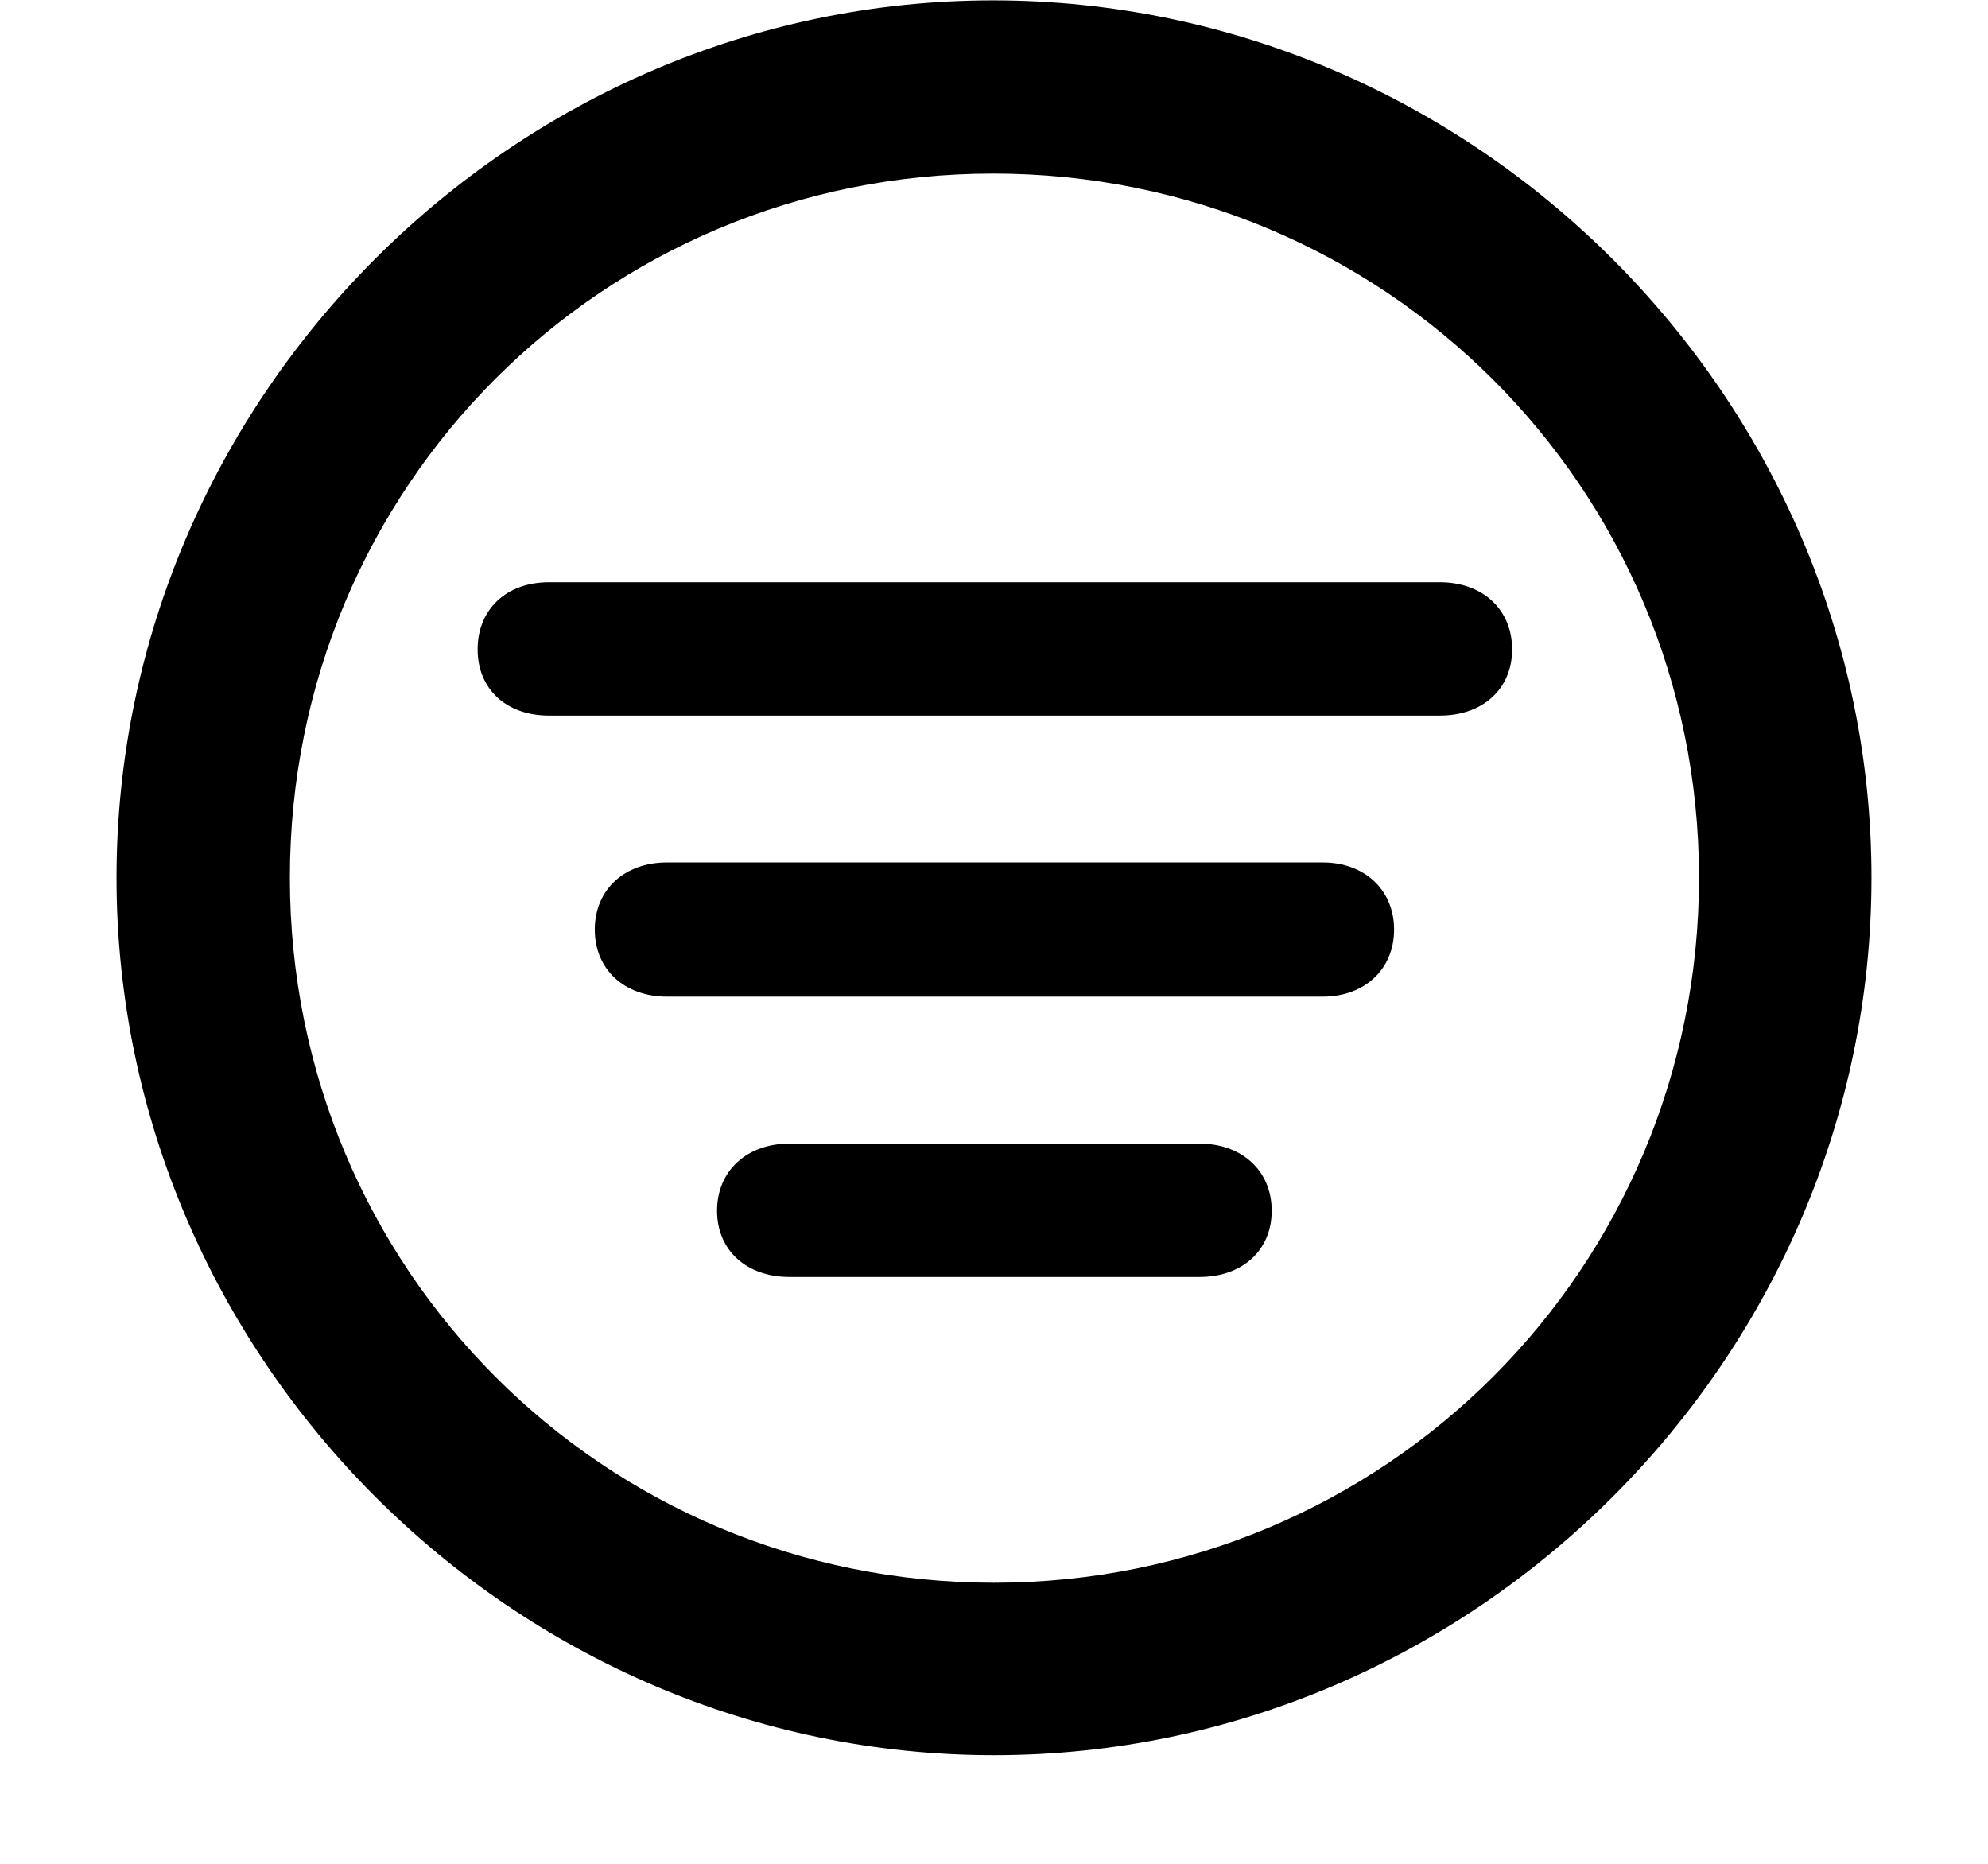
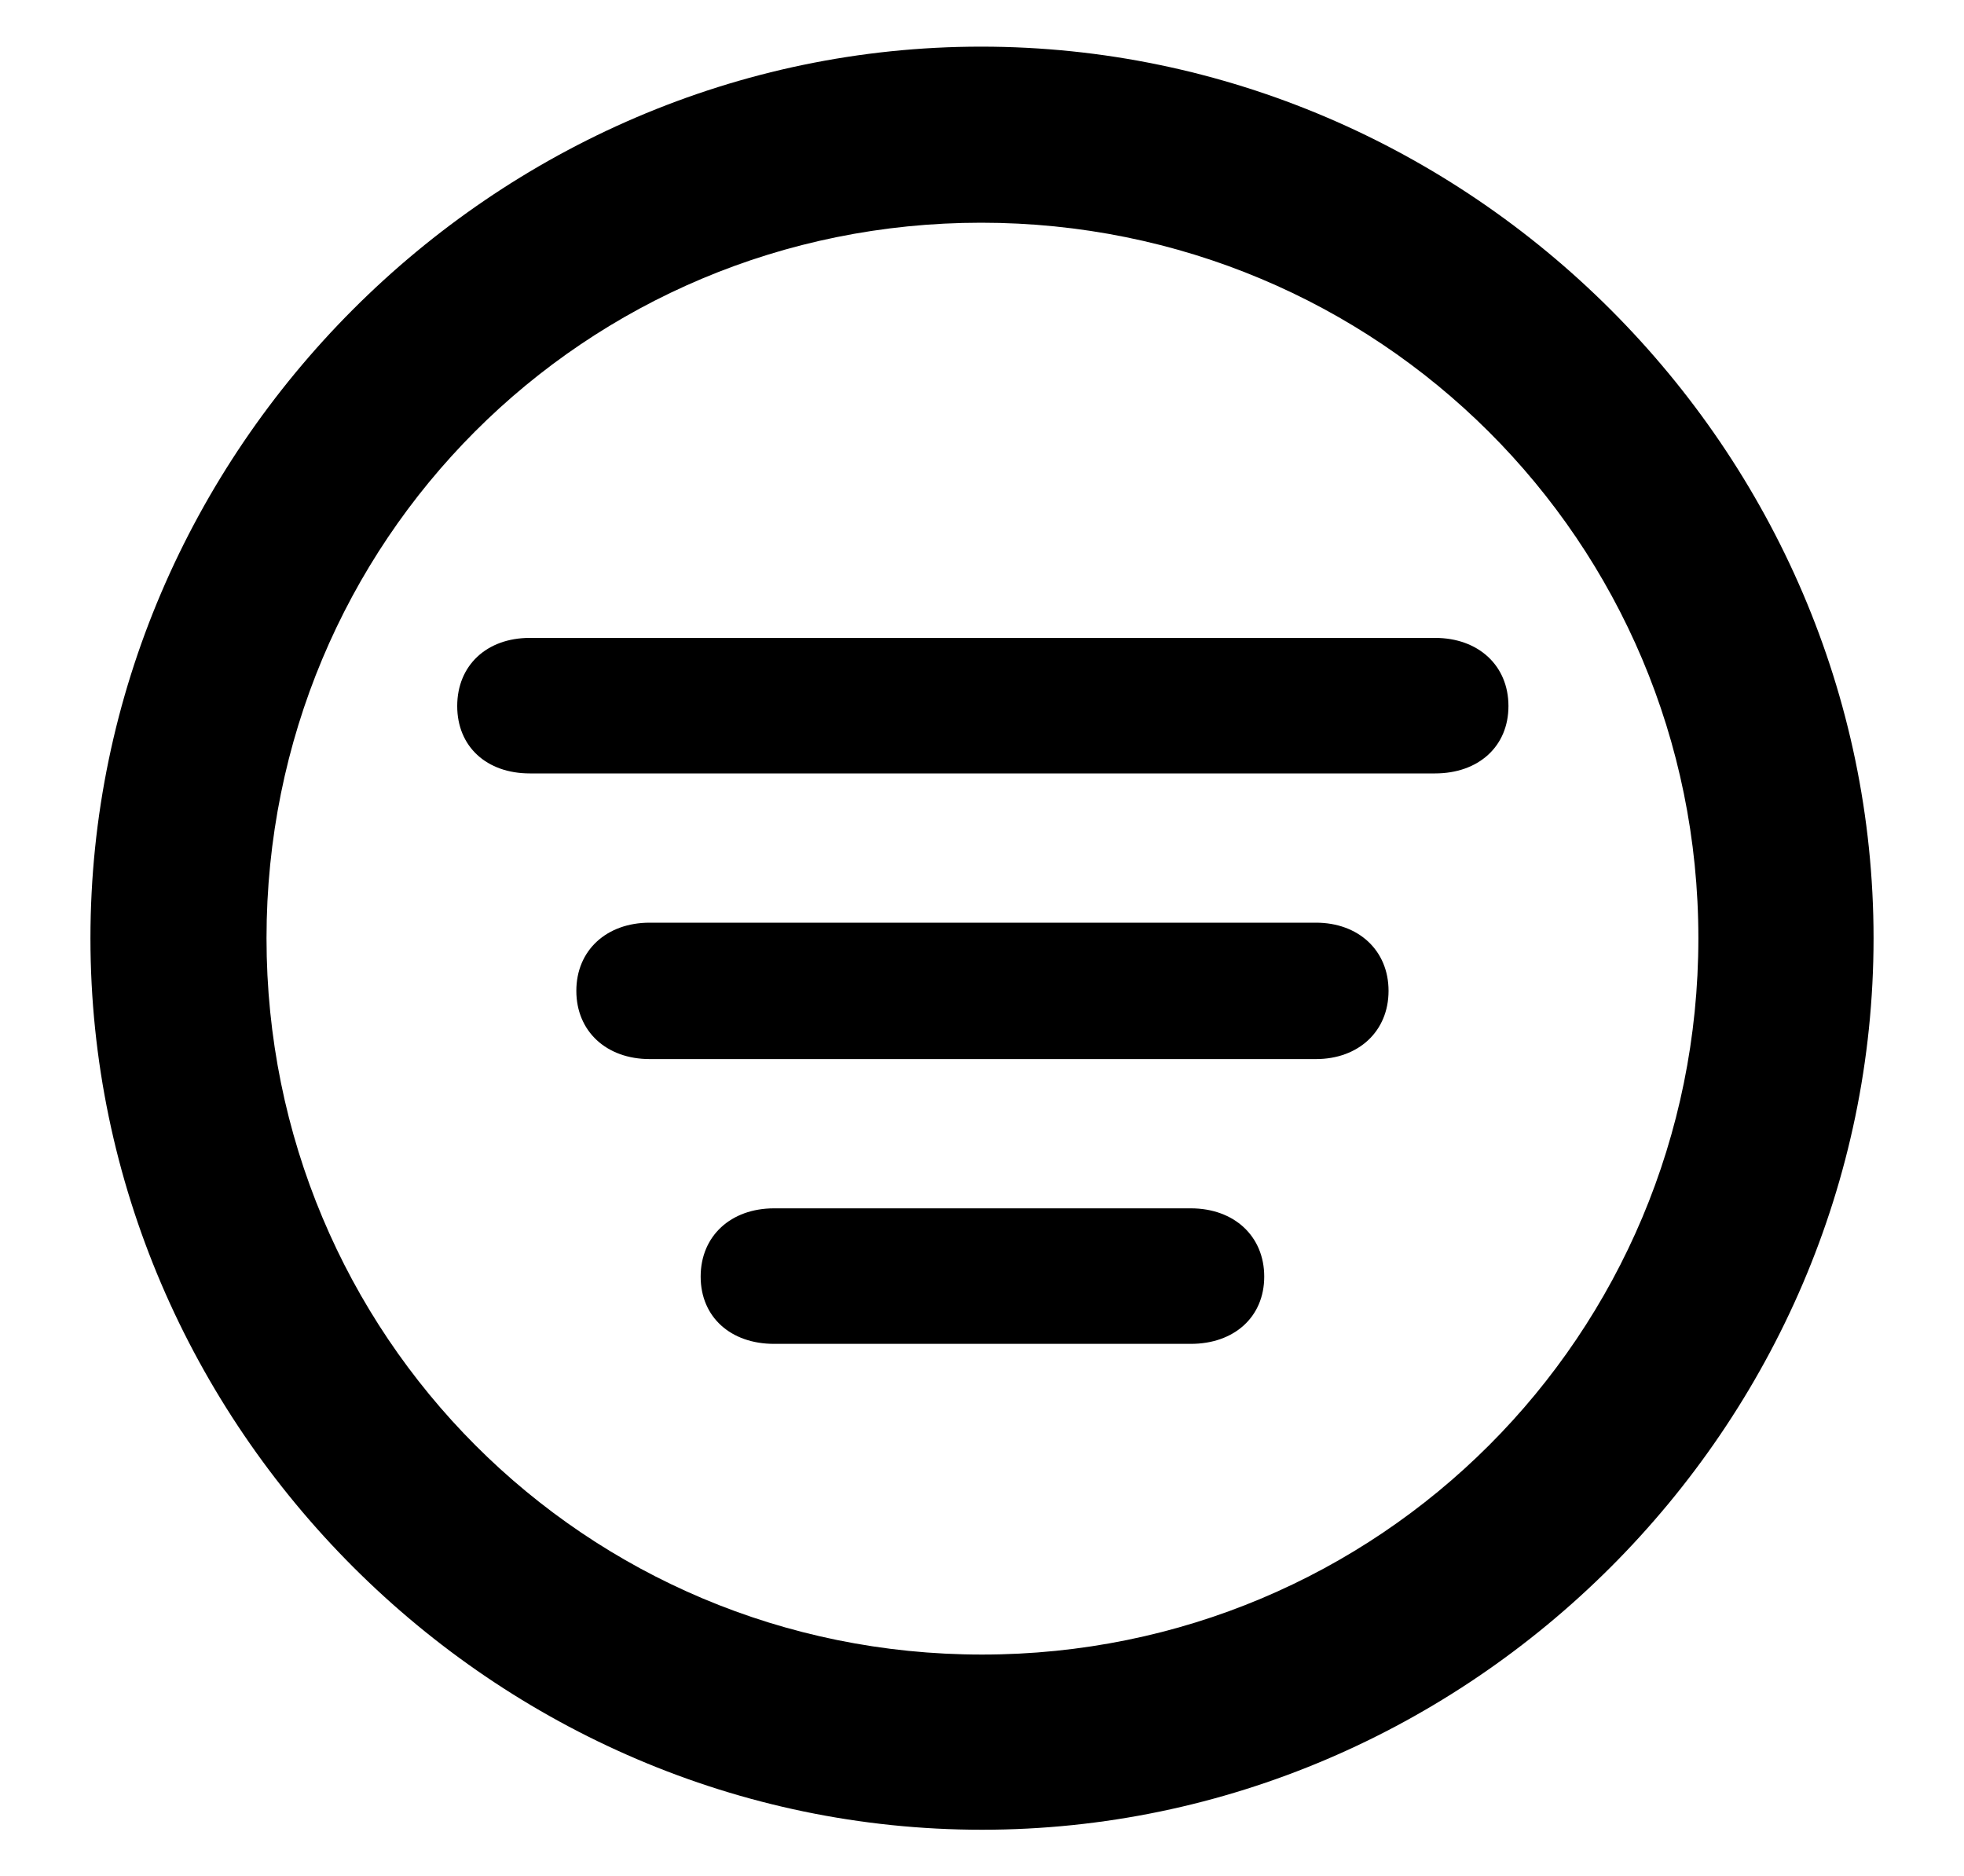
- <svg xmlns="http://www.w3.org/2000/svg" viewBox="0 0 16 15">
-   <path stroke-width="0" d="M8 14.126C4.138 14.126 0.938 10.934 0.938 7.064C0.938 3.202 4.131 0.003 7.993 0.003C11.862 0.003 15.062 3.202 15.062 7.064C15.062 10.934 11.862 14.126 8 14.126ZM8 12.738C11.145 12.738 13.674 10.209 13.674 7.064C13.674 3.92 11.138 1.397 7.993 1.397C4.849 1.397 2.333 3.92 2.333 7.064C2.333 10.209 4.855 12.738 8 12.738ZM4.418 5.759C4.076 5.759 3.844 5.547 3.844 5.226C3.844 4.904 4.076 4.686 4.418 4.686H11.589C11.931 4.686 12.17 4.904 12.17 5.226C12.17 5.547 11.931 5.759 11.589 5.759H4.418ZM5.368 8.021C5.026 8.021 4.787 7.803 4.787 7.481C4.787 7.16 5.026 6.941 5.368 6.941H10.646C10.98 6.941 11.22 7.16 11.22 7.481C11.22 7.803 10.98 8.021 10.646 8.021H5.368ZM6.353 10.277C6.011 10.277 5.771 10.065 5.771 9.744C5.771 9.423 6.011 9.204 6.353 9.204H9.654C9.996 9.204 10.235 9.423 10.235 9.744C10.235 10.065 9.996 10.277 9.654 10.277H6.353Z" />
+ <svg xmlns="http://www.w3.org/2000/svg" viewBox="0 0.1 20 19.1">
+   <path stroke="none" d="M10 18.733C5.034 18.733 0.921 14.629 0.921 9.654C0.921 4.688 5.025 0.575 9.991 0.575C14.966 0.575 19.079 4.688 19.079 9.654C19.079 14.629 14.966 18.733 10 18.733ZM10 16.949C14.043 16.949 17.295 13.697 17.295 9.654C17.295 5.611 14.034 2.368 9.991 2.368C5.948 2.368 2.714 5.611 2.714 9.654C2.714 13.697 5.957 16.949 10 16.949ZM5.395 7.976C4.955 7.976 4.656 7.703 4.656 7.29C4.656 6.877 4.955 6.596 5.395 6.596H14.614C15.054 6.596 15.361 6.877 15.361 7.29C15.361 7.703 15.054 7.976 14.614 7.976H5.395ZM6.616 10.885C6.177 10.885 5.869 10.604 5.869 10.19C5.869 9.777 6.177 9.496 6.616 9.496H13.401C13.832 9.496 14.14 9.777 14.14 10.19C14.14 10.604 13.832 10.885 13.401 10.885H6.616ZM7.882 13.785C7.442 13.785 7.135 13.513 7.135 13.1C7.135 12.687 7.442 12.405 7.882 12.405H12.127C12.566 12.405 12.874 12.687 12.874 13.1C12.874 13.513 12.566 13.785 12.127 13.785H7.882Z" />
</svg>
